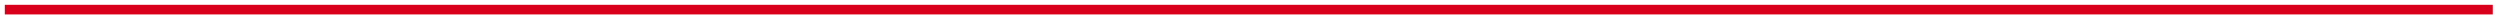
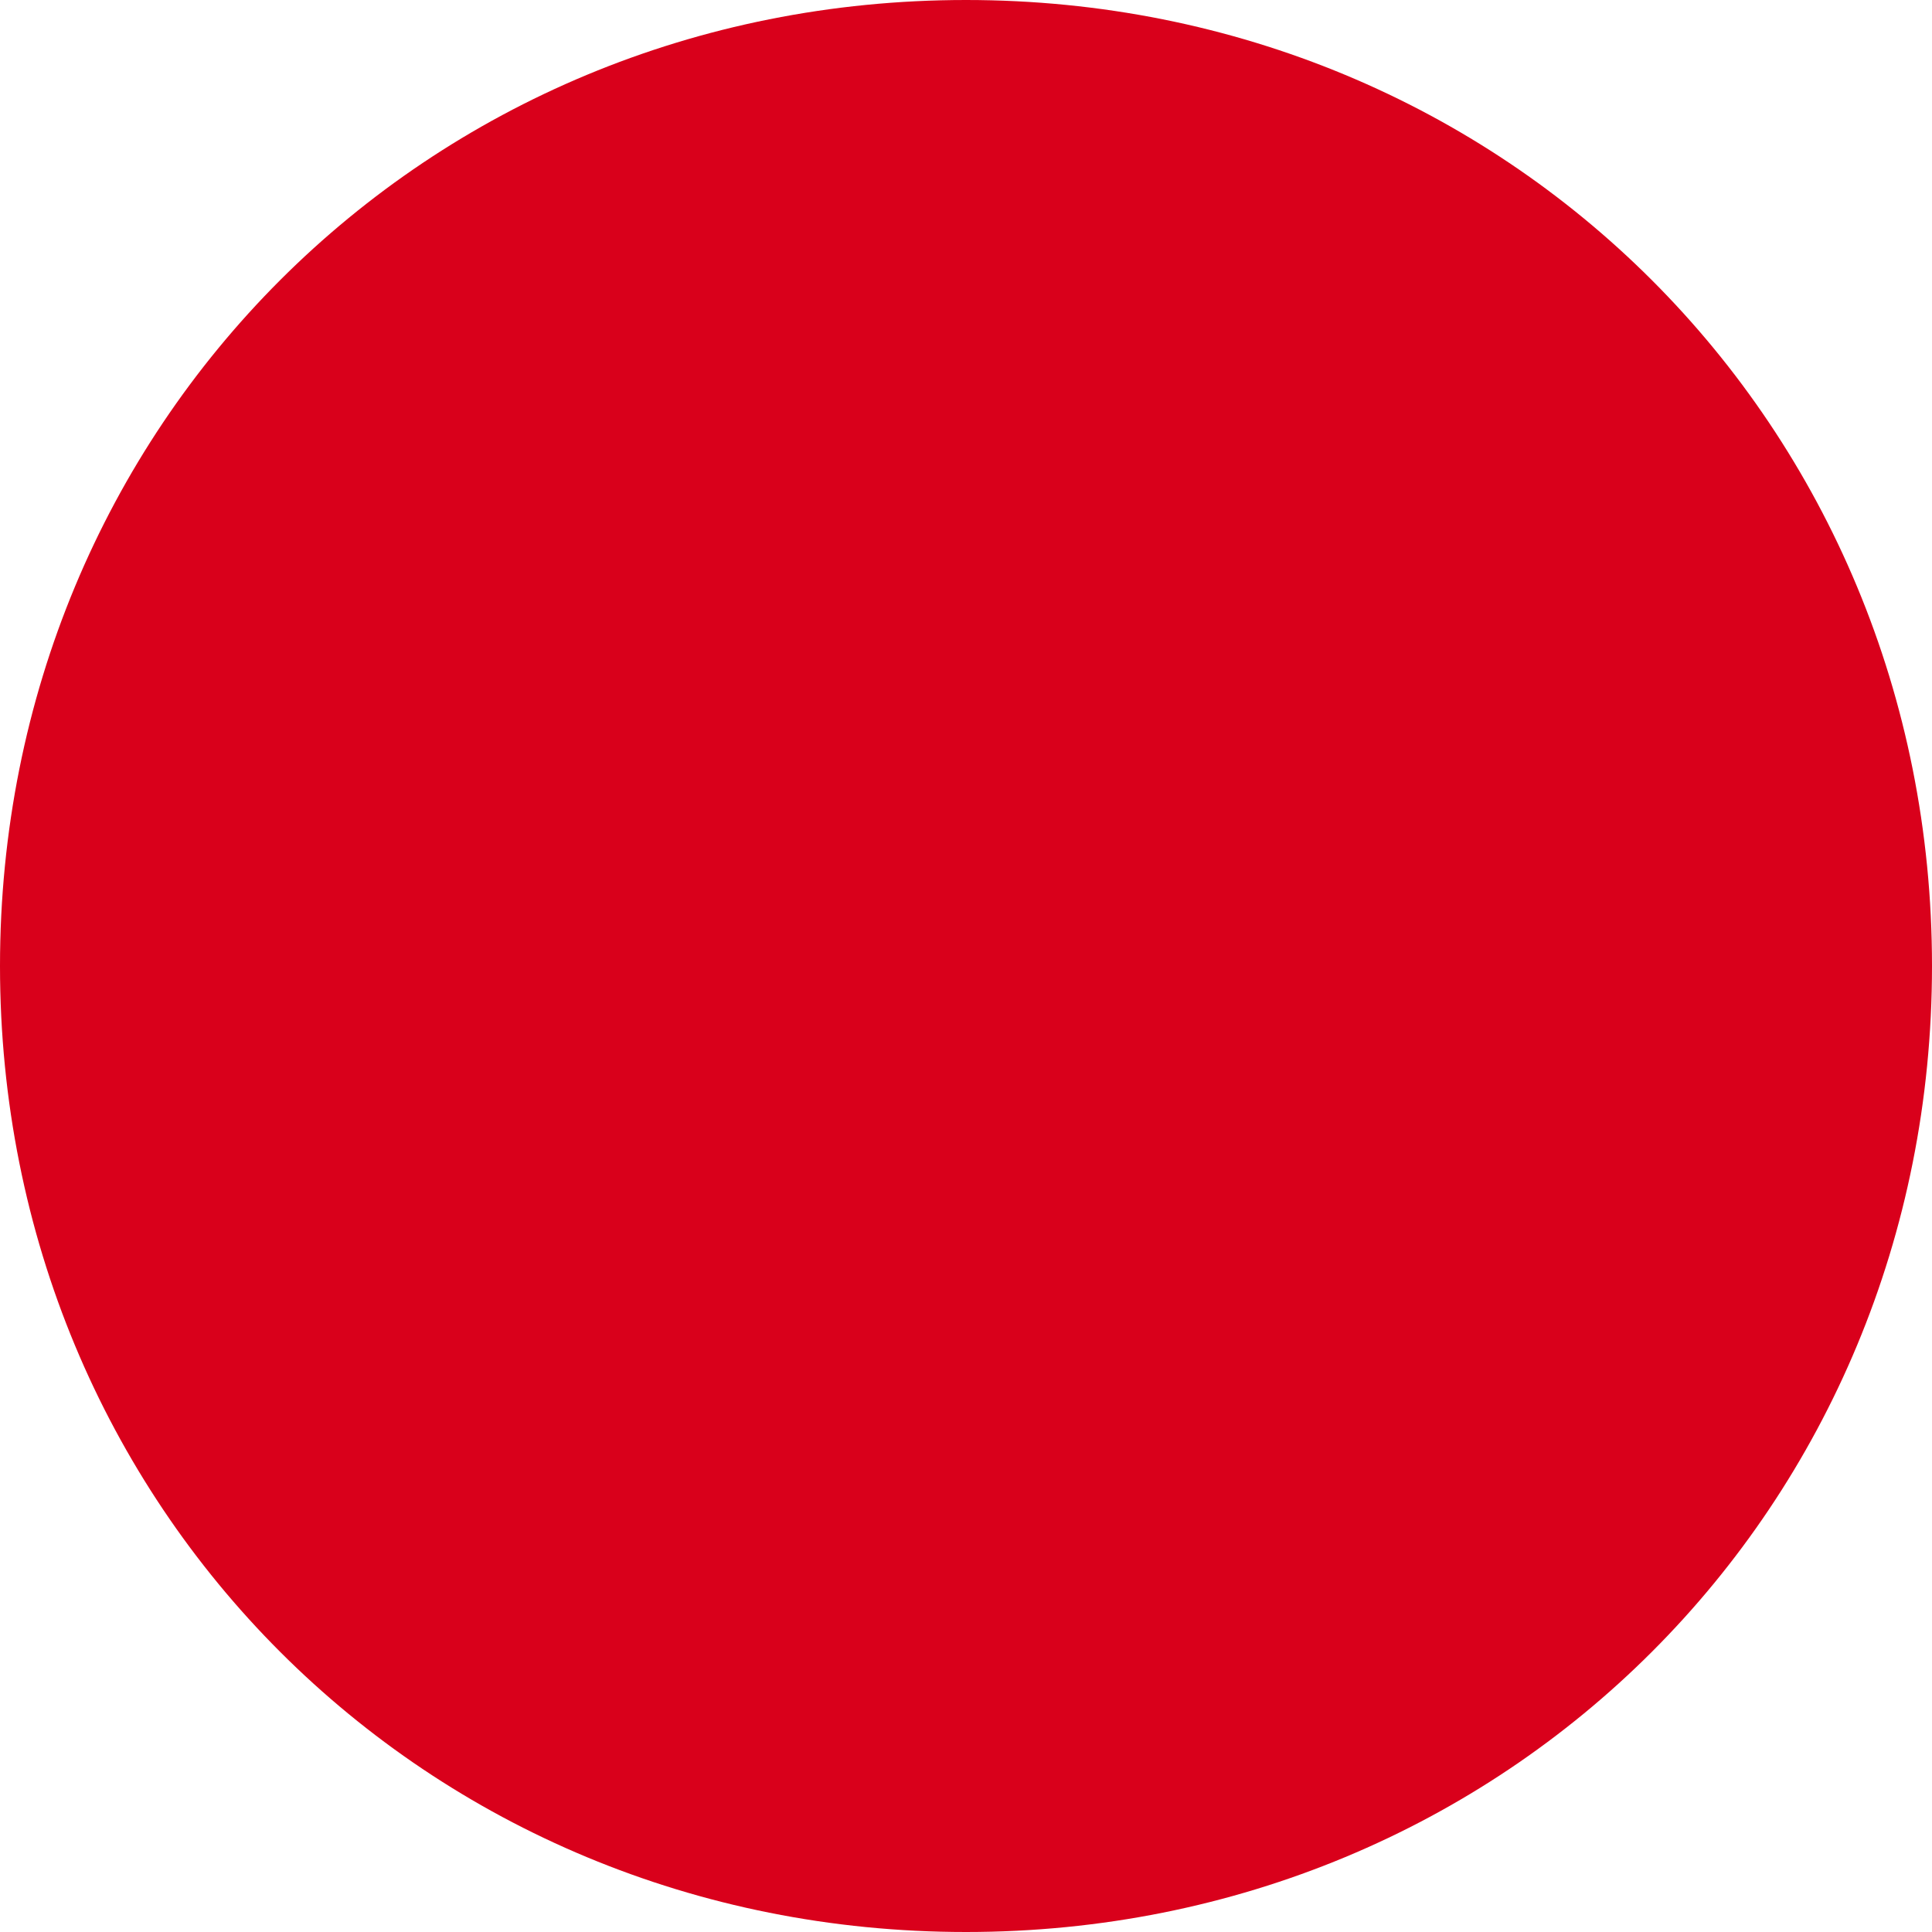
- <svg xmlns="http://www.w3.org/2000/svg" version="1.1" width="1040px" height="9px">
-   <g transform="matrix(1 0 0 1 -901 -1509 )">
-     <path d="M 903 1513  L 1938 1513  " stroke-width="4" stroke="#d9001b" fill="none" />
+ <svg xmlns="http://www.w3.org/2000/svg" version="1.1" width="10px" height="10px">
+   <g transform="matrix(1 0 0 1 -1224 -1950 )">
+     <path d="M 1229 1950  C 1231.8 1950  1234 1952.2  1234 1955  C 1234 1957.8  1231.8 1960  1229 1960  C 1226.2 1960  1224 1957.8  1224 1955  C 1224 1952.2  1226.2 1950  1229 1950  Z " fill-rule="nonzero" fill="#d9001b" stroke="none" />
  </g>
</svg>
